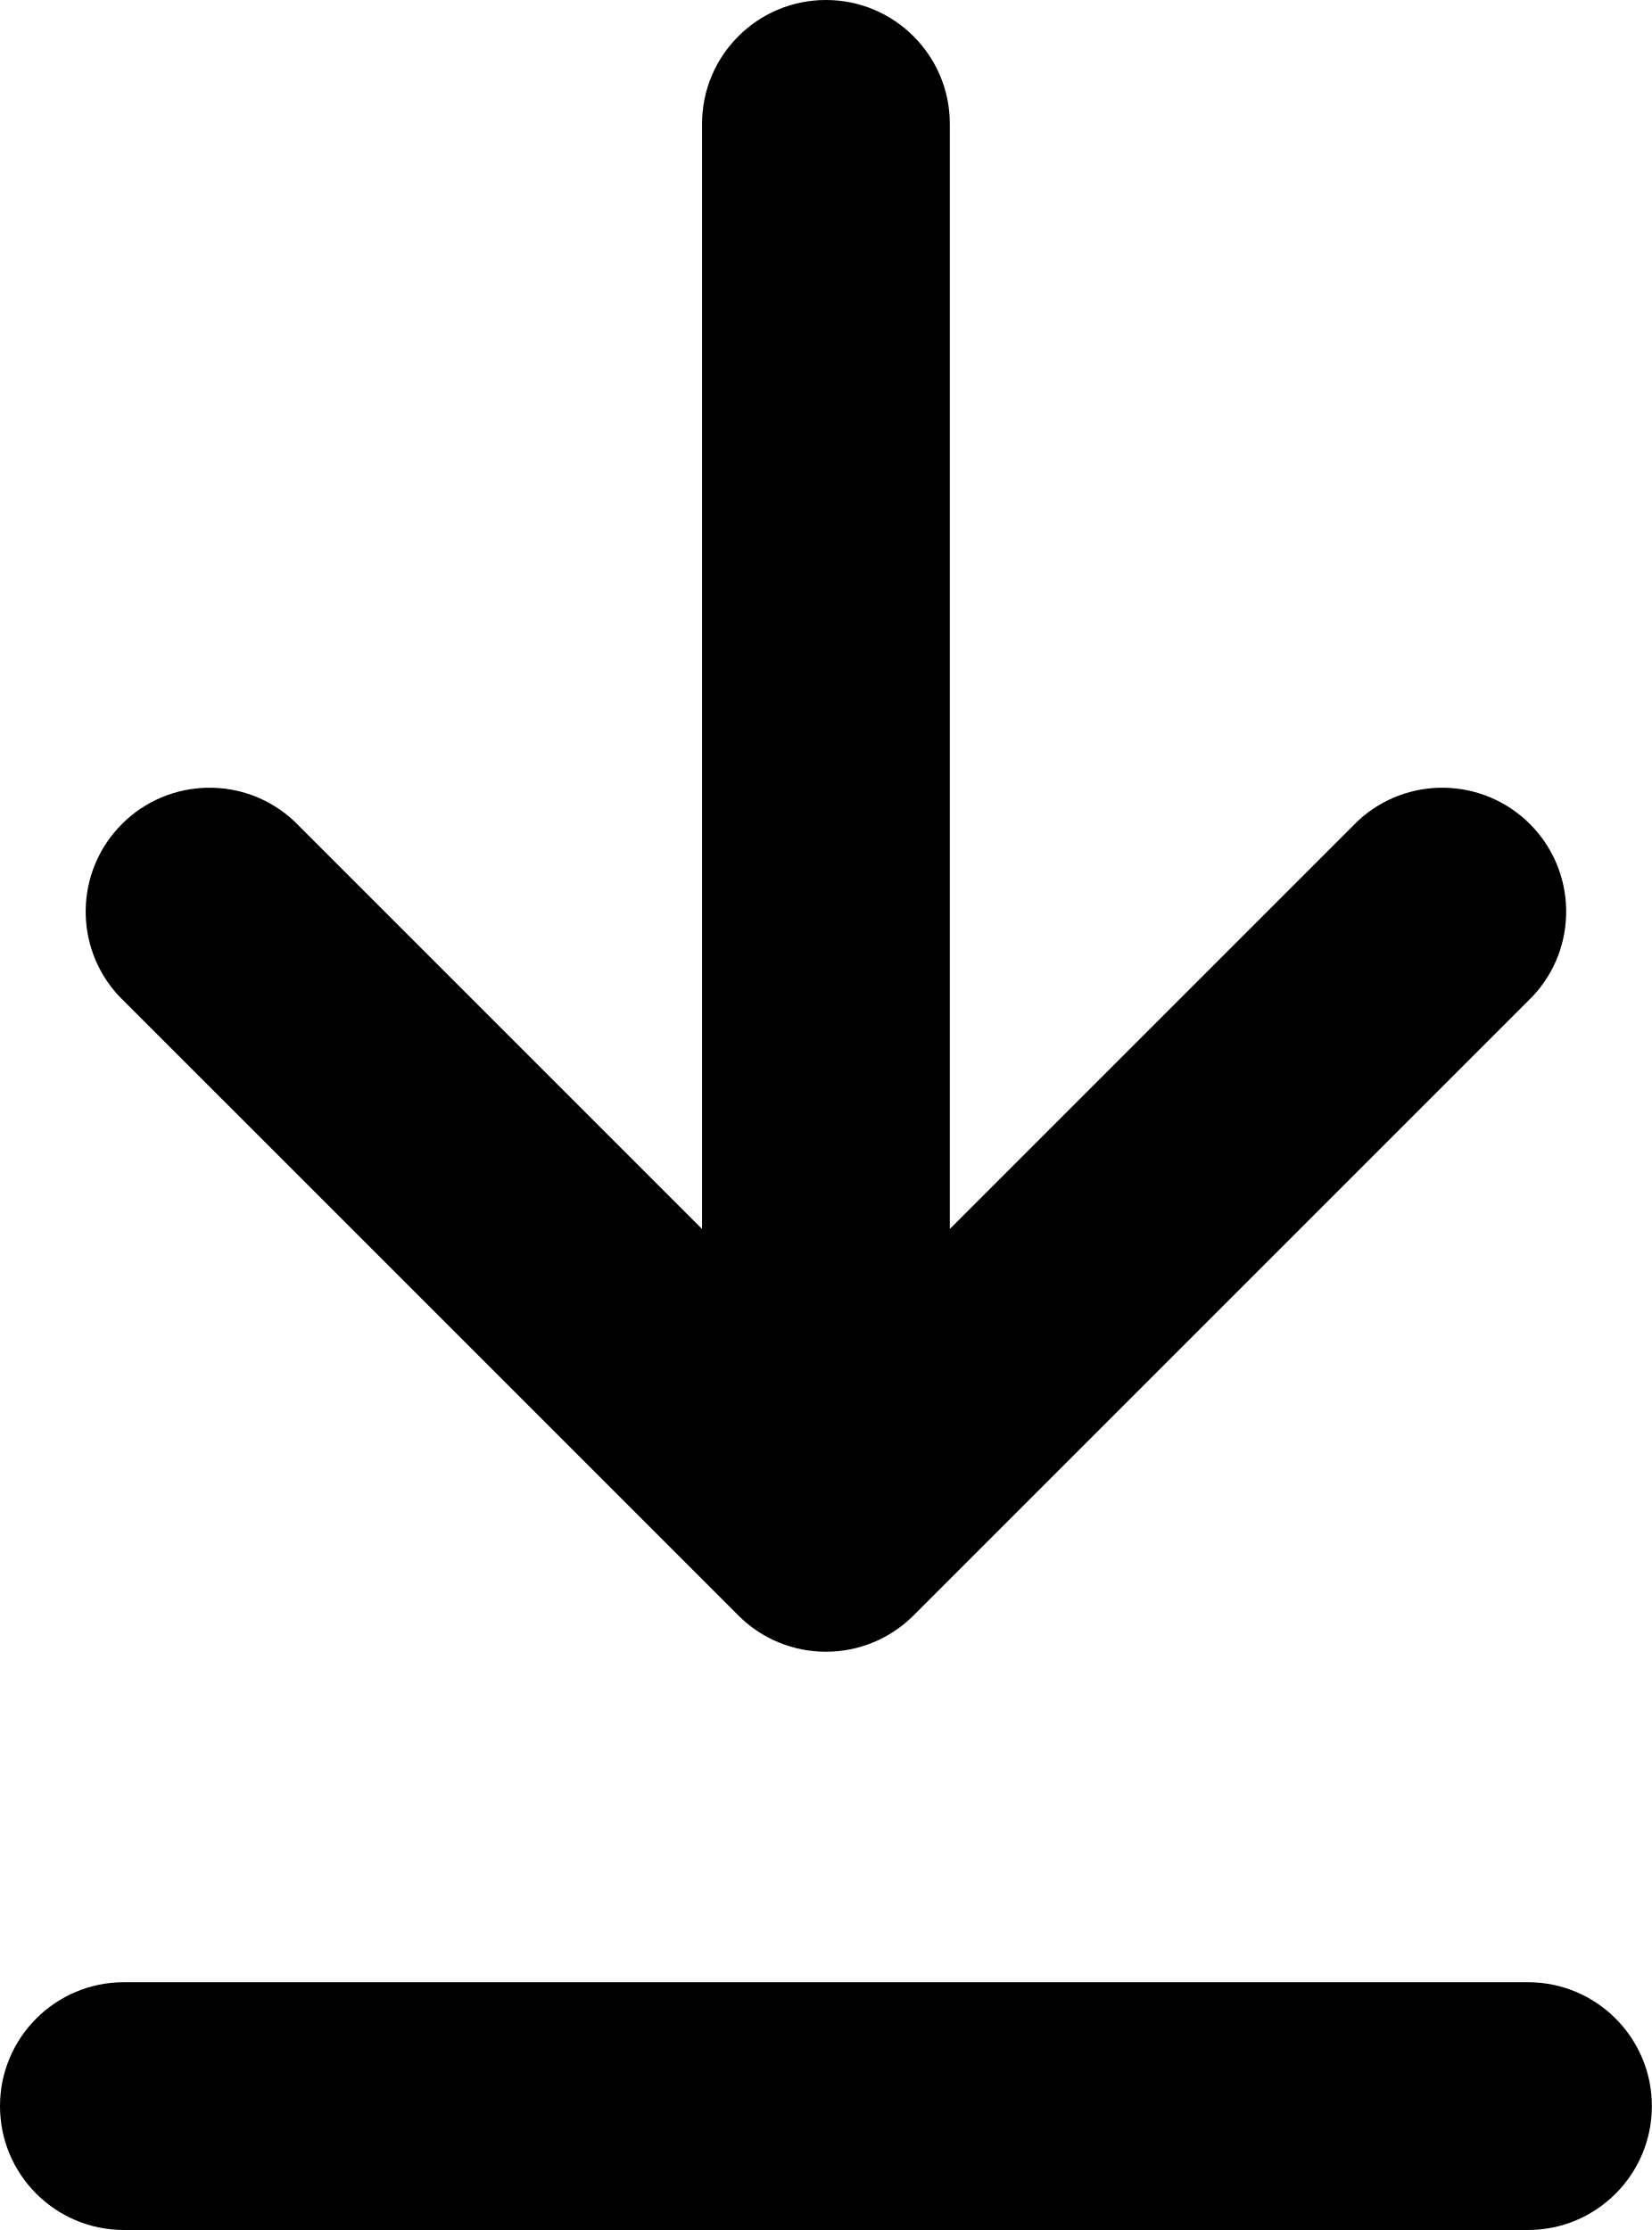
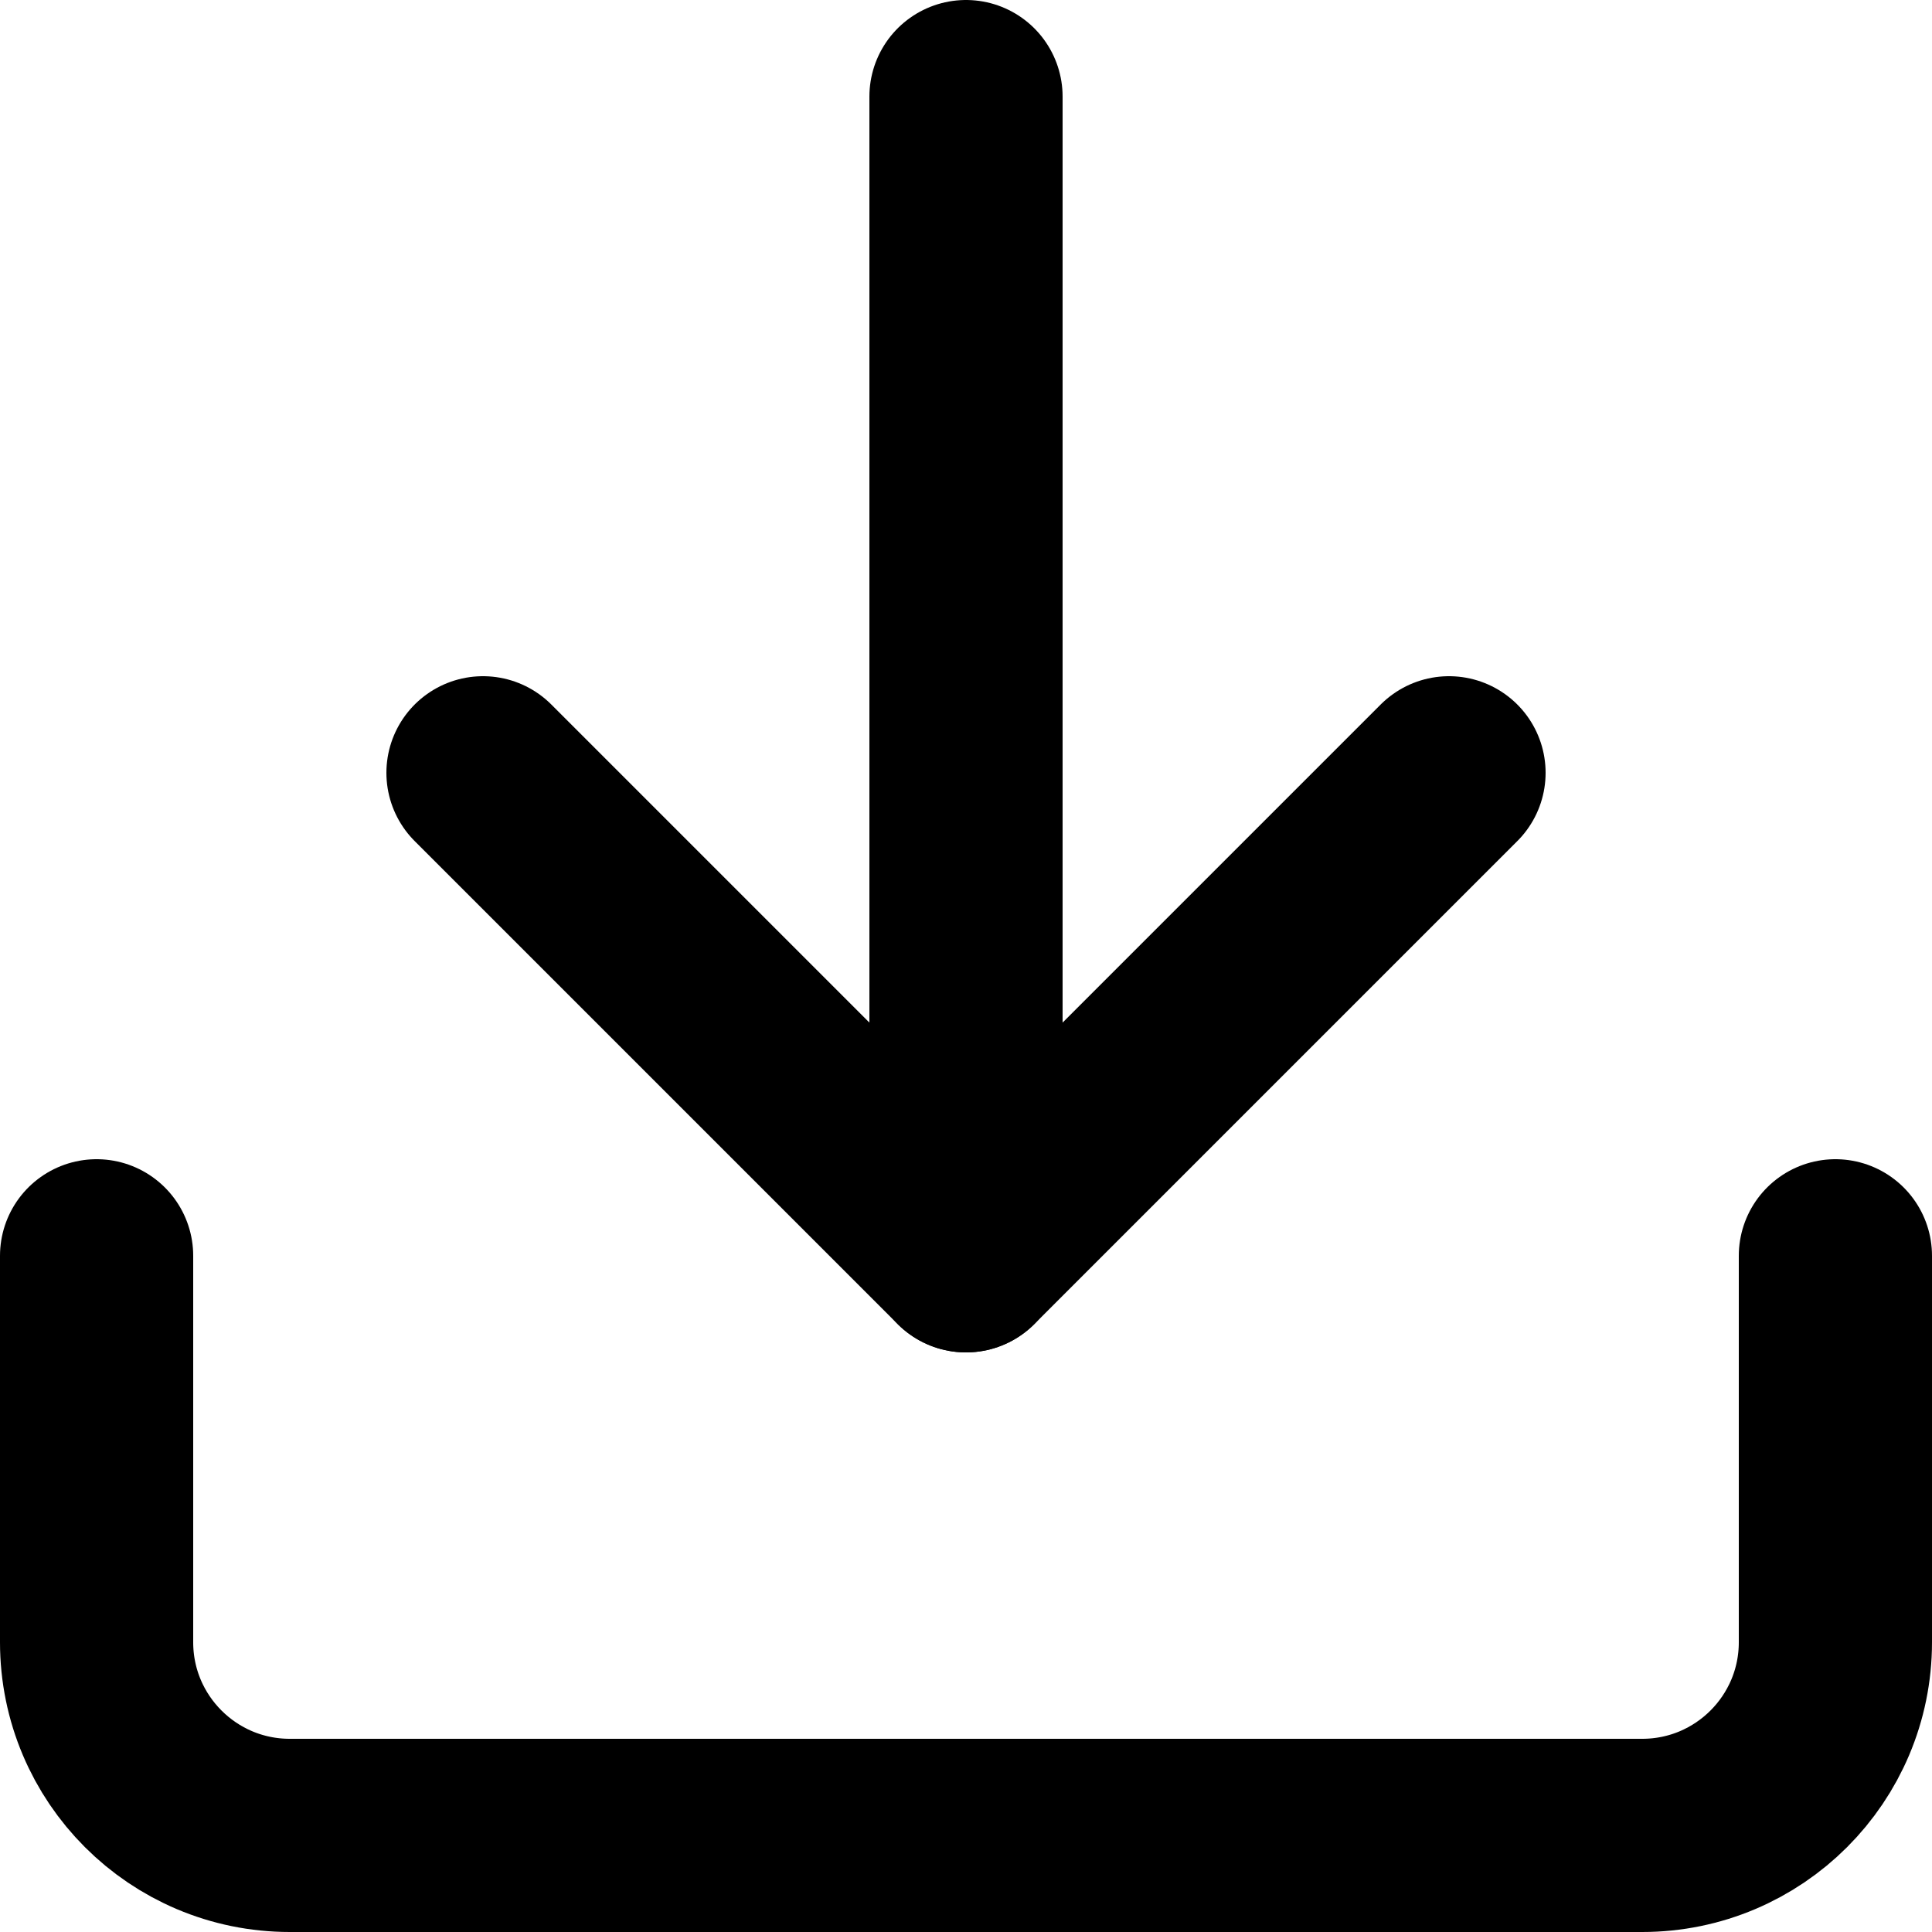
- <svg xmlns="http://www.w3.org/2000/svg" fill="none" viewBox="3 1 10 13.5">
-   <path fill="currentColor" fill-rule="evenodd" d="M7.47 10.78a.75.75 0 0 0 1.06 0l3.75-3.75a.75.75 0 0 0-1.06-1.06L8.75 8.44V1.75a.75.75 0 0 0-1.5 0v6.69L4.78 5.97a.75.75 0 0 0-1.06 1.06zM3.75 13a.75.75 0 0 0 0 1.5h8.5a.75.75 0 0 0 0-1.5z" clip-rule="evenodd" />
+ <svg xmlns="http://www.w3.org/2000/svg" fill="none" stroke="currentColor" stroke-linecap="round" stroke-linejoin="round" stroke-width="2" class="lucide-download" viewBox="2 2 20 20">
+   <path d="M12 15V3m9 12v4a2 2 0 0 1-2 2H5a2 2 0 0 1-2-2v-4" />
+   <path d="m7 10 5 5 5-5" />
</svg>
